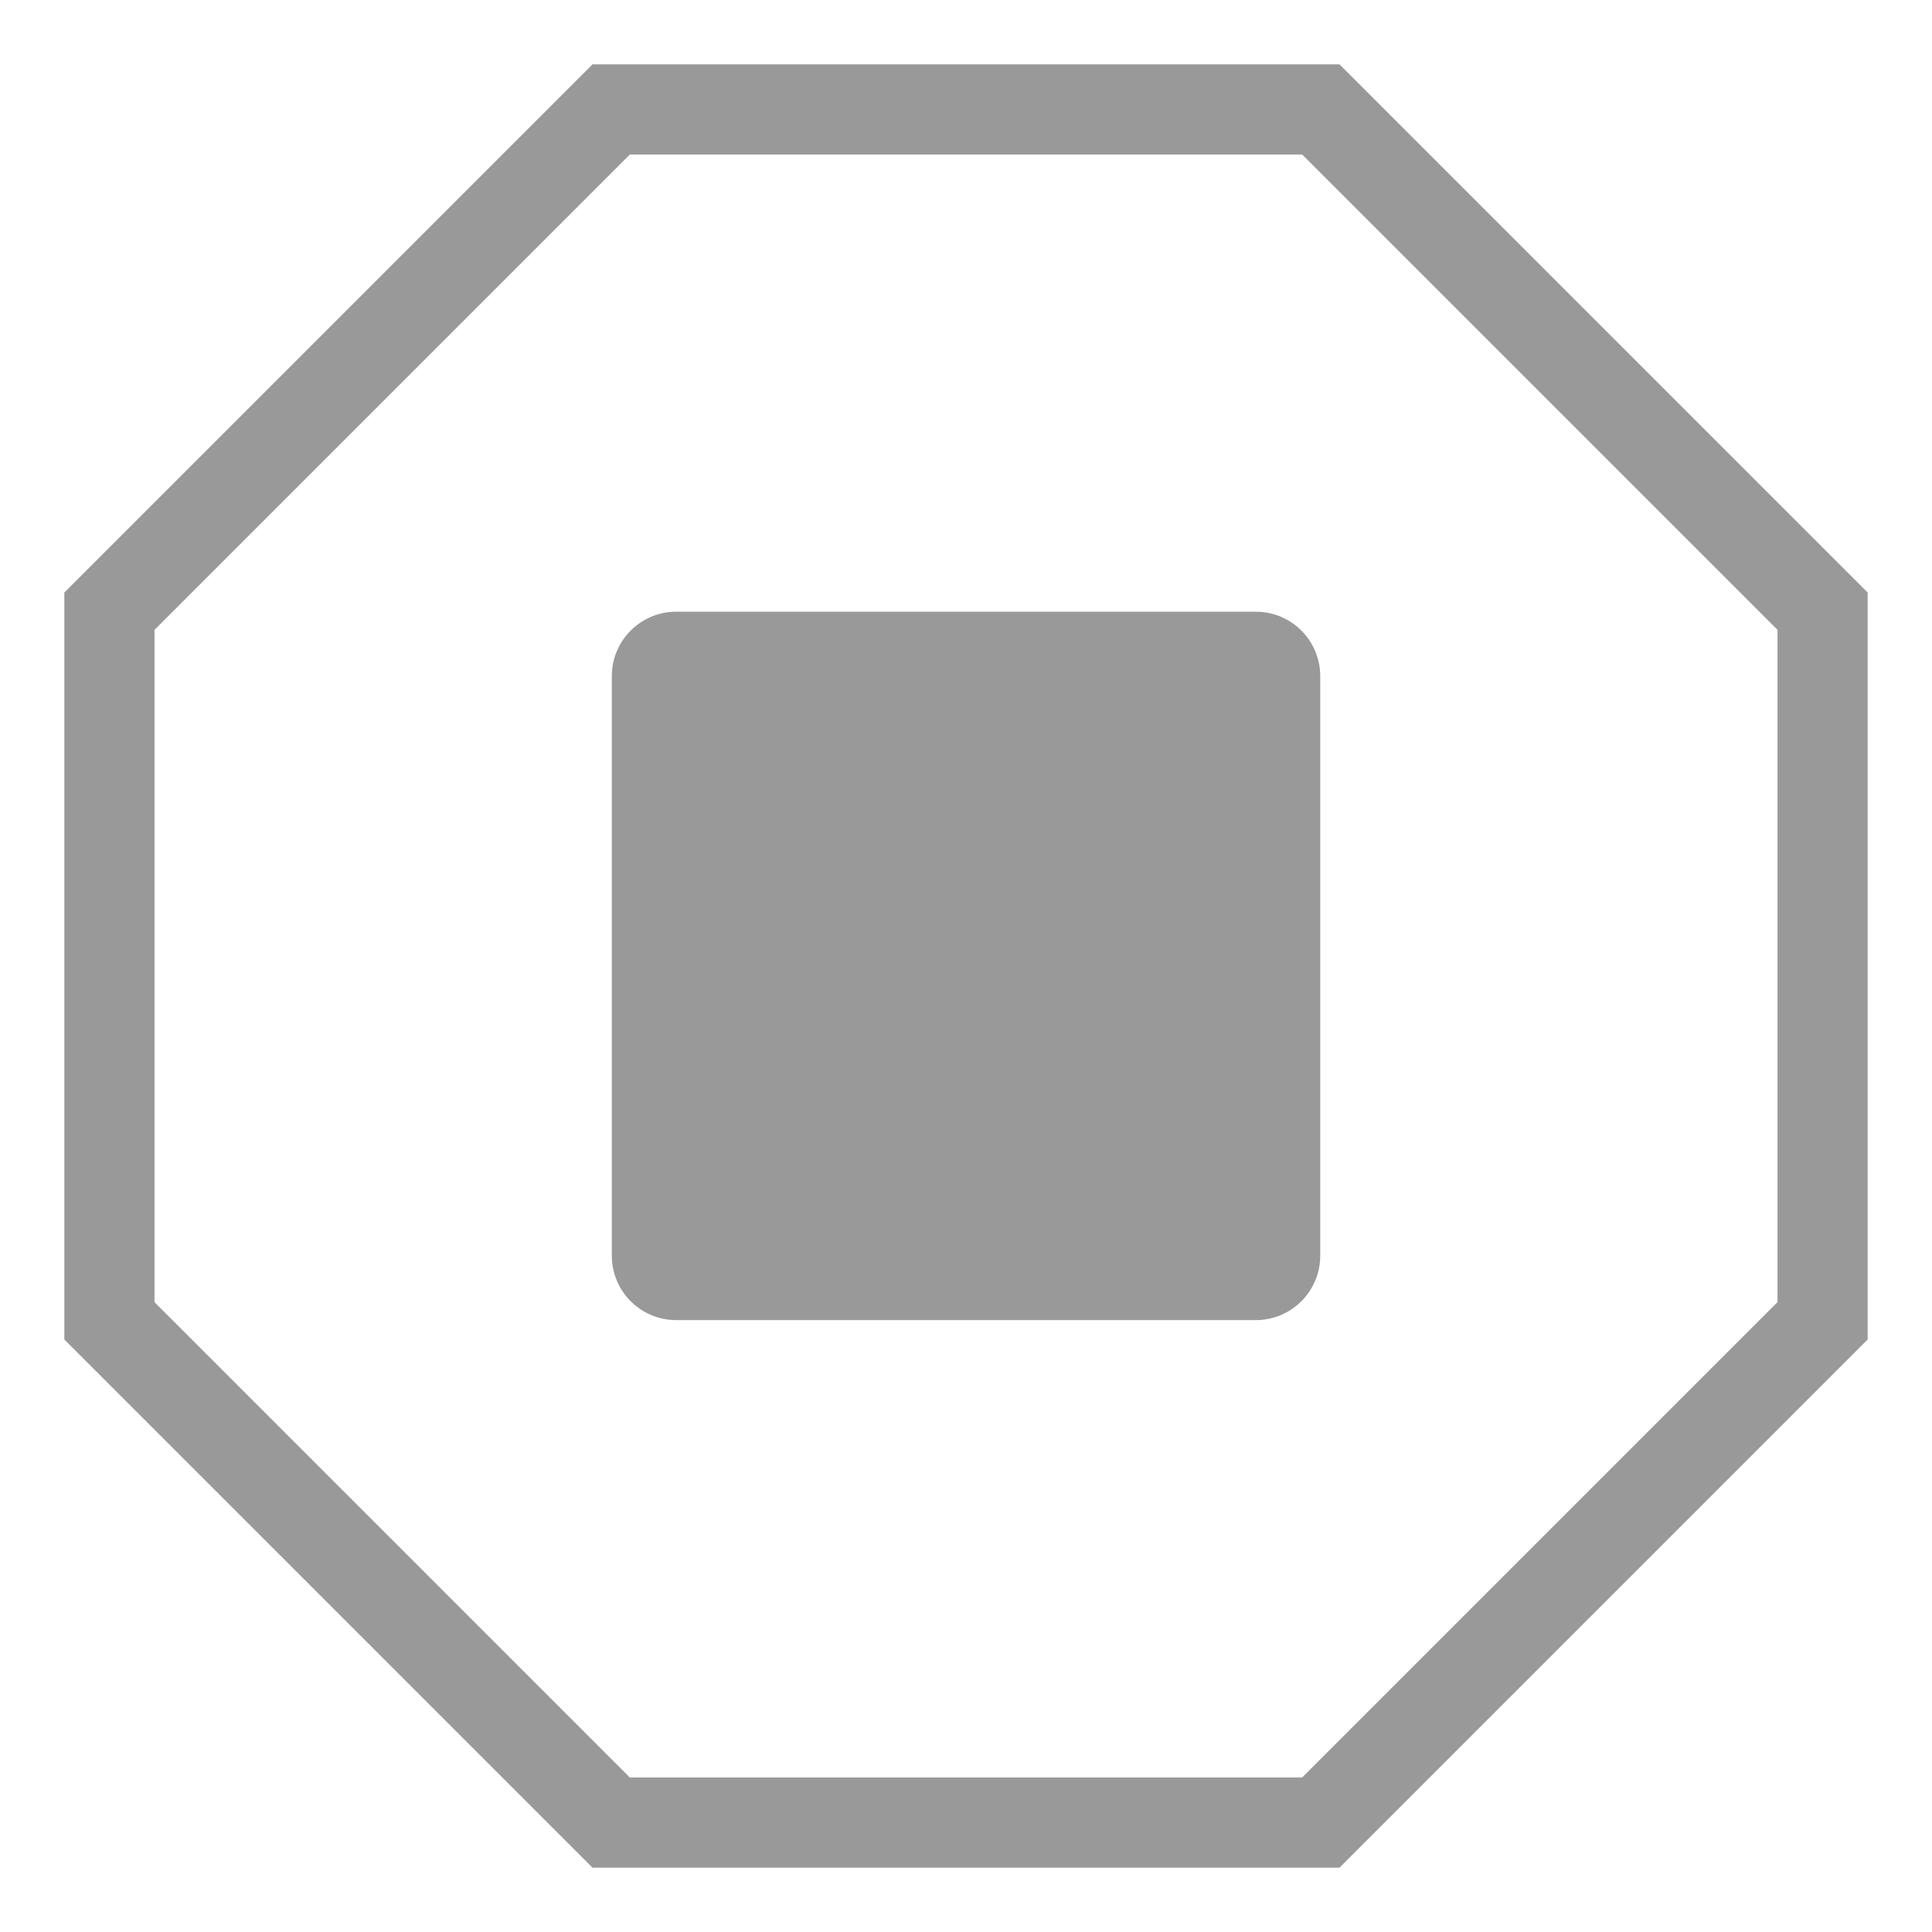
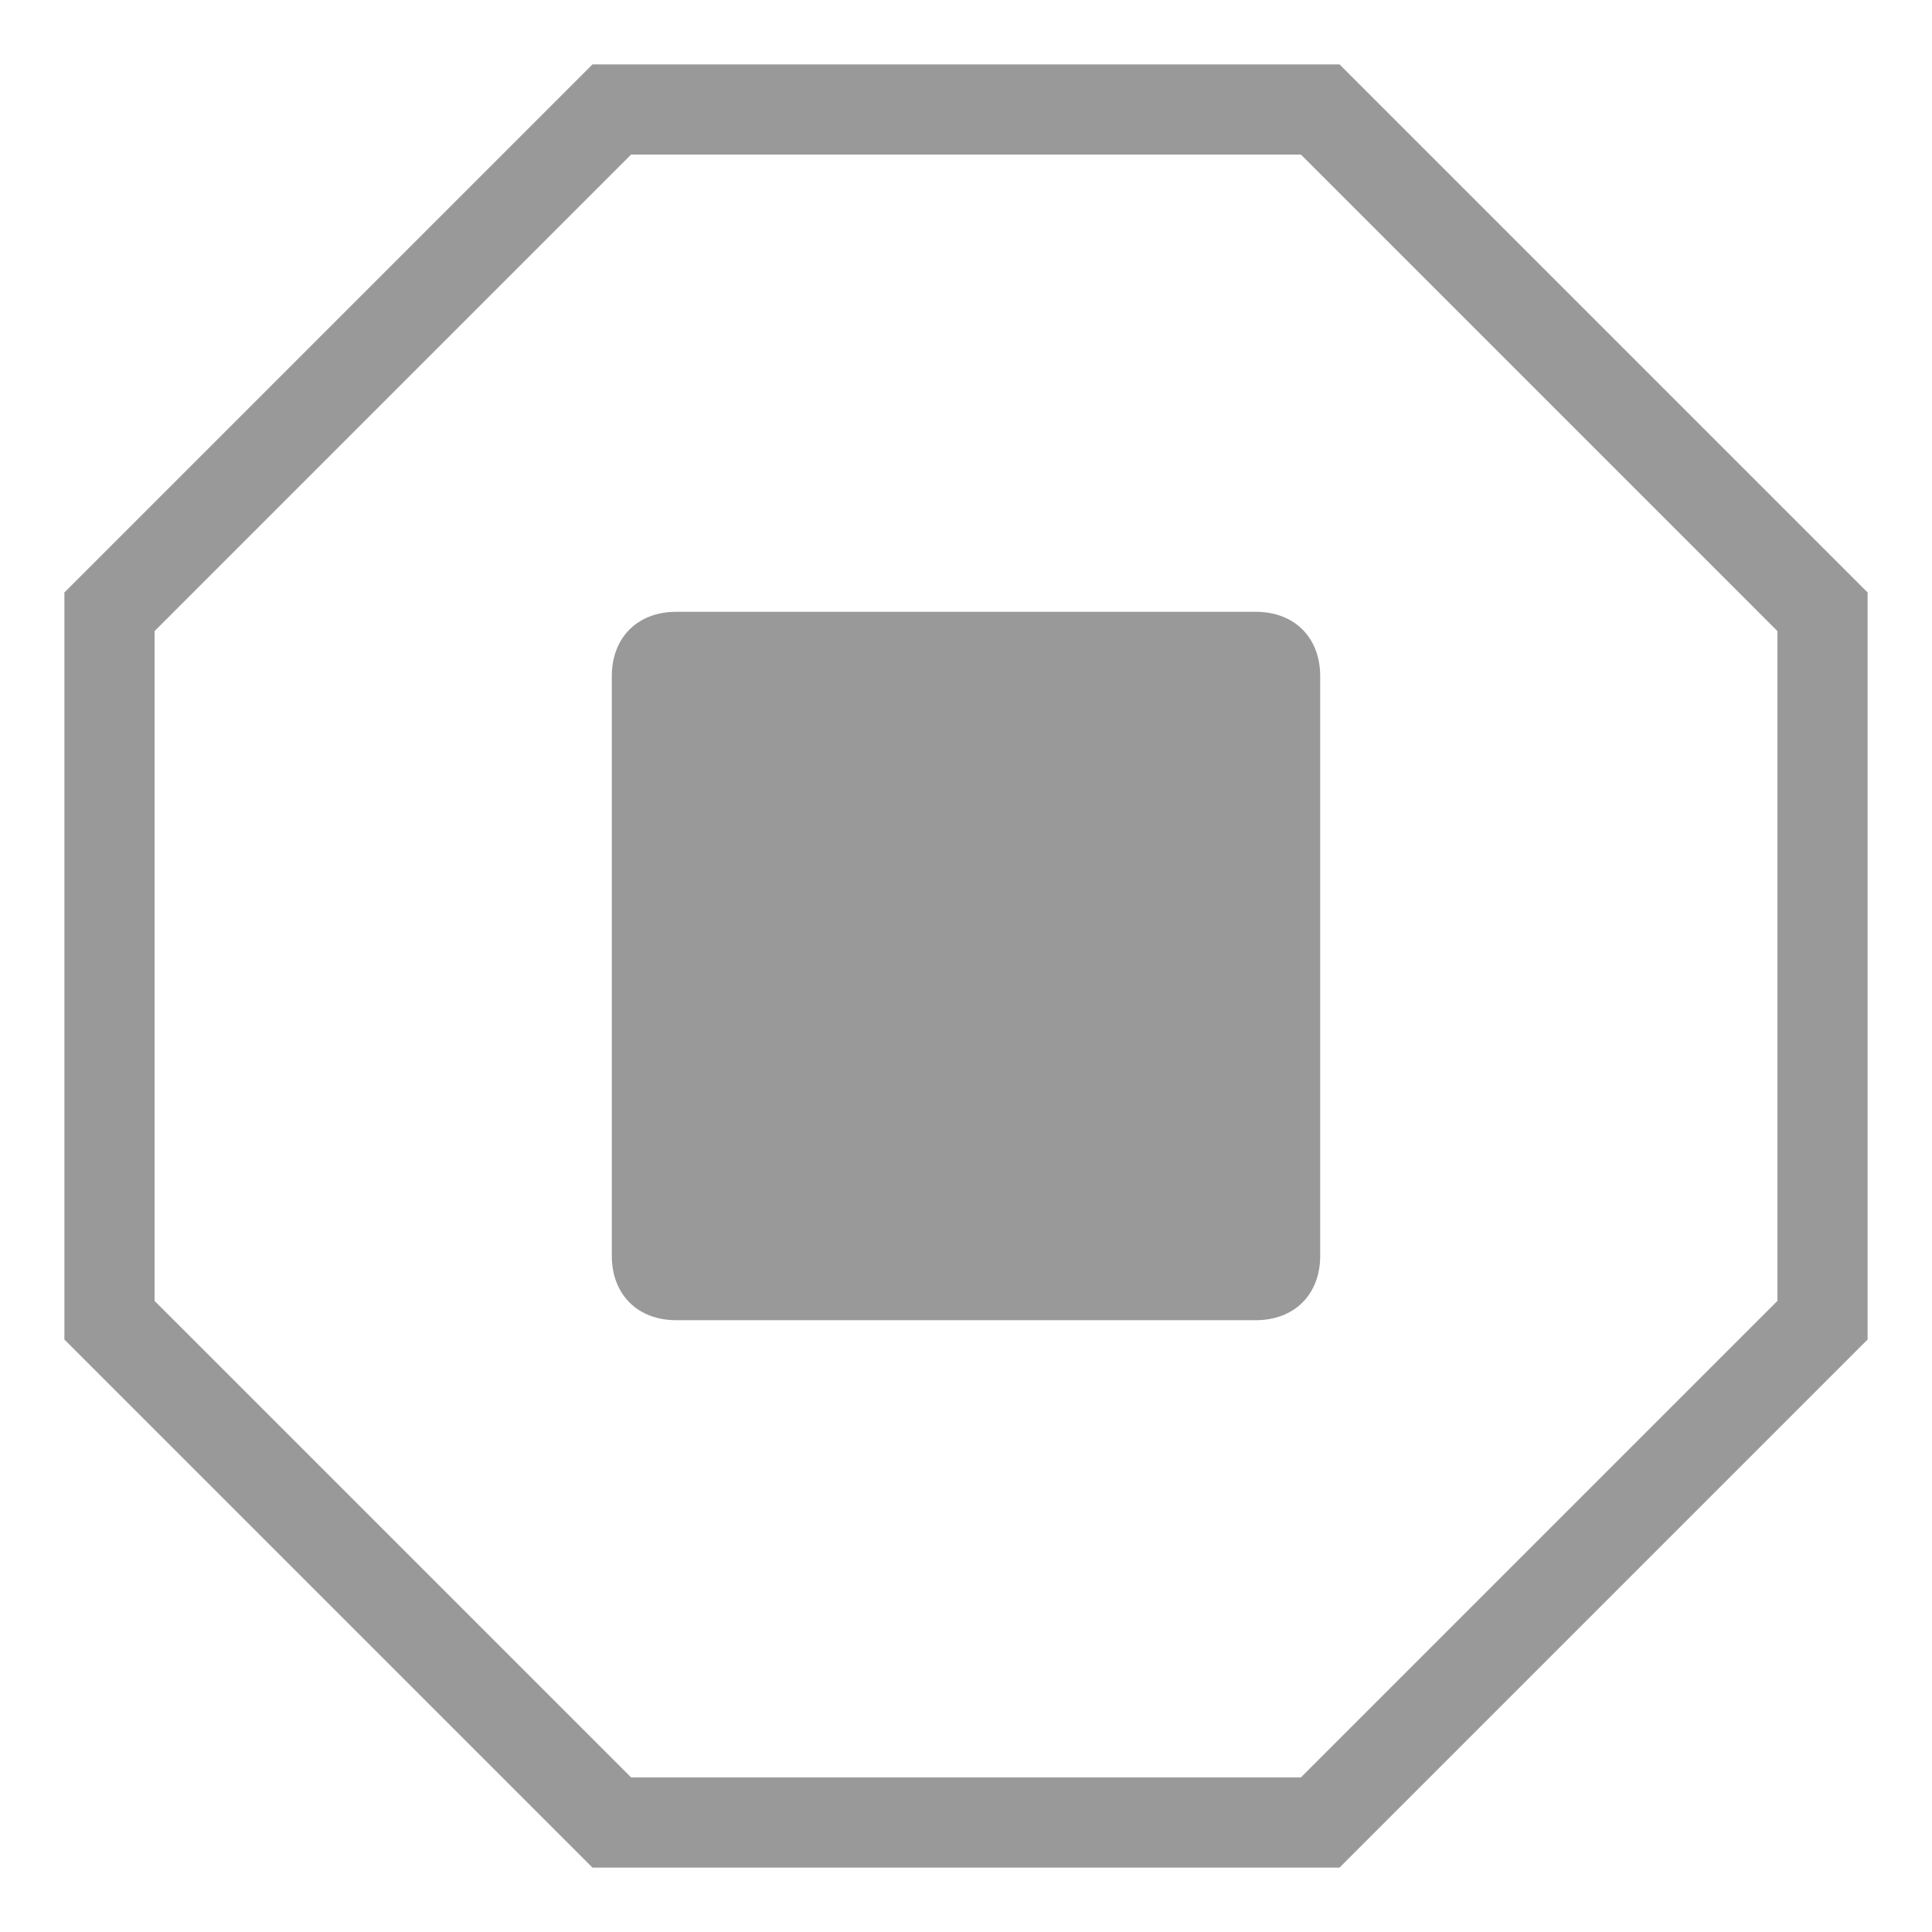
- <svg xmlns="http://www.w3.org/2000/svg" version="1.1" id="stop" x="0px" y="0px" width="60px" height="60px" viewBox="0 0 60 60" enable-background="new 0 0 60 60" xml:space="preserve">
+ <svg xmlns="http://www.w3.org/2000/svg" version="1.1" id="stop" x="0px" y="0px" width="30px" height="30px" viewBox="0 0 30 30" enable-background="new 0 0 30 30" xml:space="preserve">
  <g>
    <g>
-       <path fill="#999999" d="M39.001,18.997h-18c-1.105,0-2,0.895-2,2v18c0,1.105,0.895,2,2,2h18c1.105,0,2-0.895,2-2v-18    C41.001,19.892,40.105,18.997,39.001,18.997z M41.599,1.998H18.401L1.998,18.401v23.198l16.403,16.403h23.198l16.403-16.403    V18.401L41.599,1.998z M55.202,40.439L40.439,55.202H19.561L4.798,40.439V19.561L19.561,4.798h20.878l14.763,14.763V40.439z" />
+       <path fill="#999999" d="M19.5,9.5h-9c-0.6,0-1,0.4-1,1v9c0,0.6,0.4,1,1,1h9c0.6,0,1-0.4,1-1v-9C20.5,9.9,20.1,9.5,19.5,9.5z     M20.8,1H9.2L1,9.2v11.6L9.2,29h11.6l8.2-8.2V9.2L20.8,1z M27.6,20.2l-7.4,7.4H9.8l-7.4-7.4V9.8l7.4-7.4h10.4l7.4,7.4    C27.6,9.8,27.6,20.2,27.6,20.2z" />
    </g>
  </g>
-   <g>
- </g>
-   <g>
- </g>
-   <g>
- </g>
-   <g>
- </g>
-   <g>
- </g>
-   <g>
- </g>
</svg>
